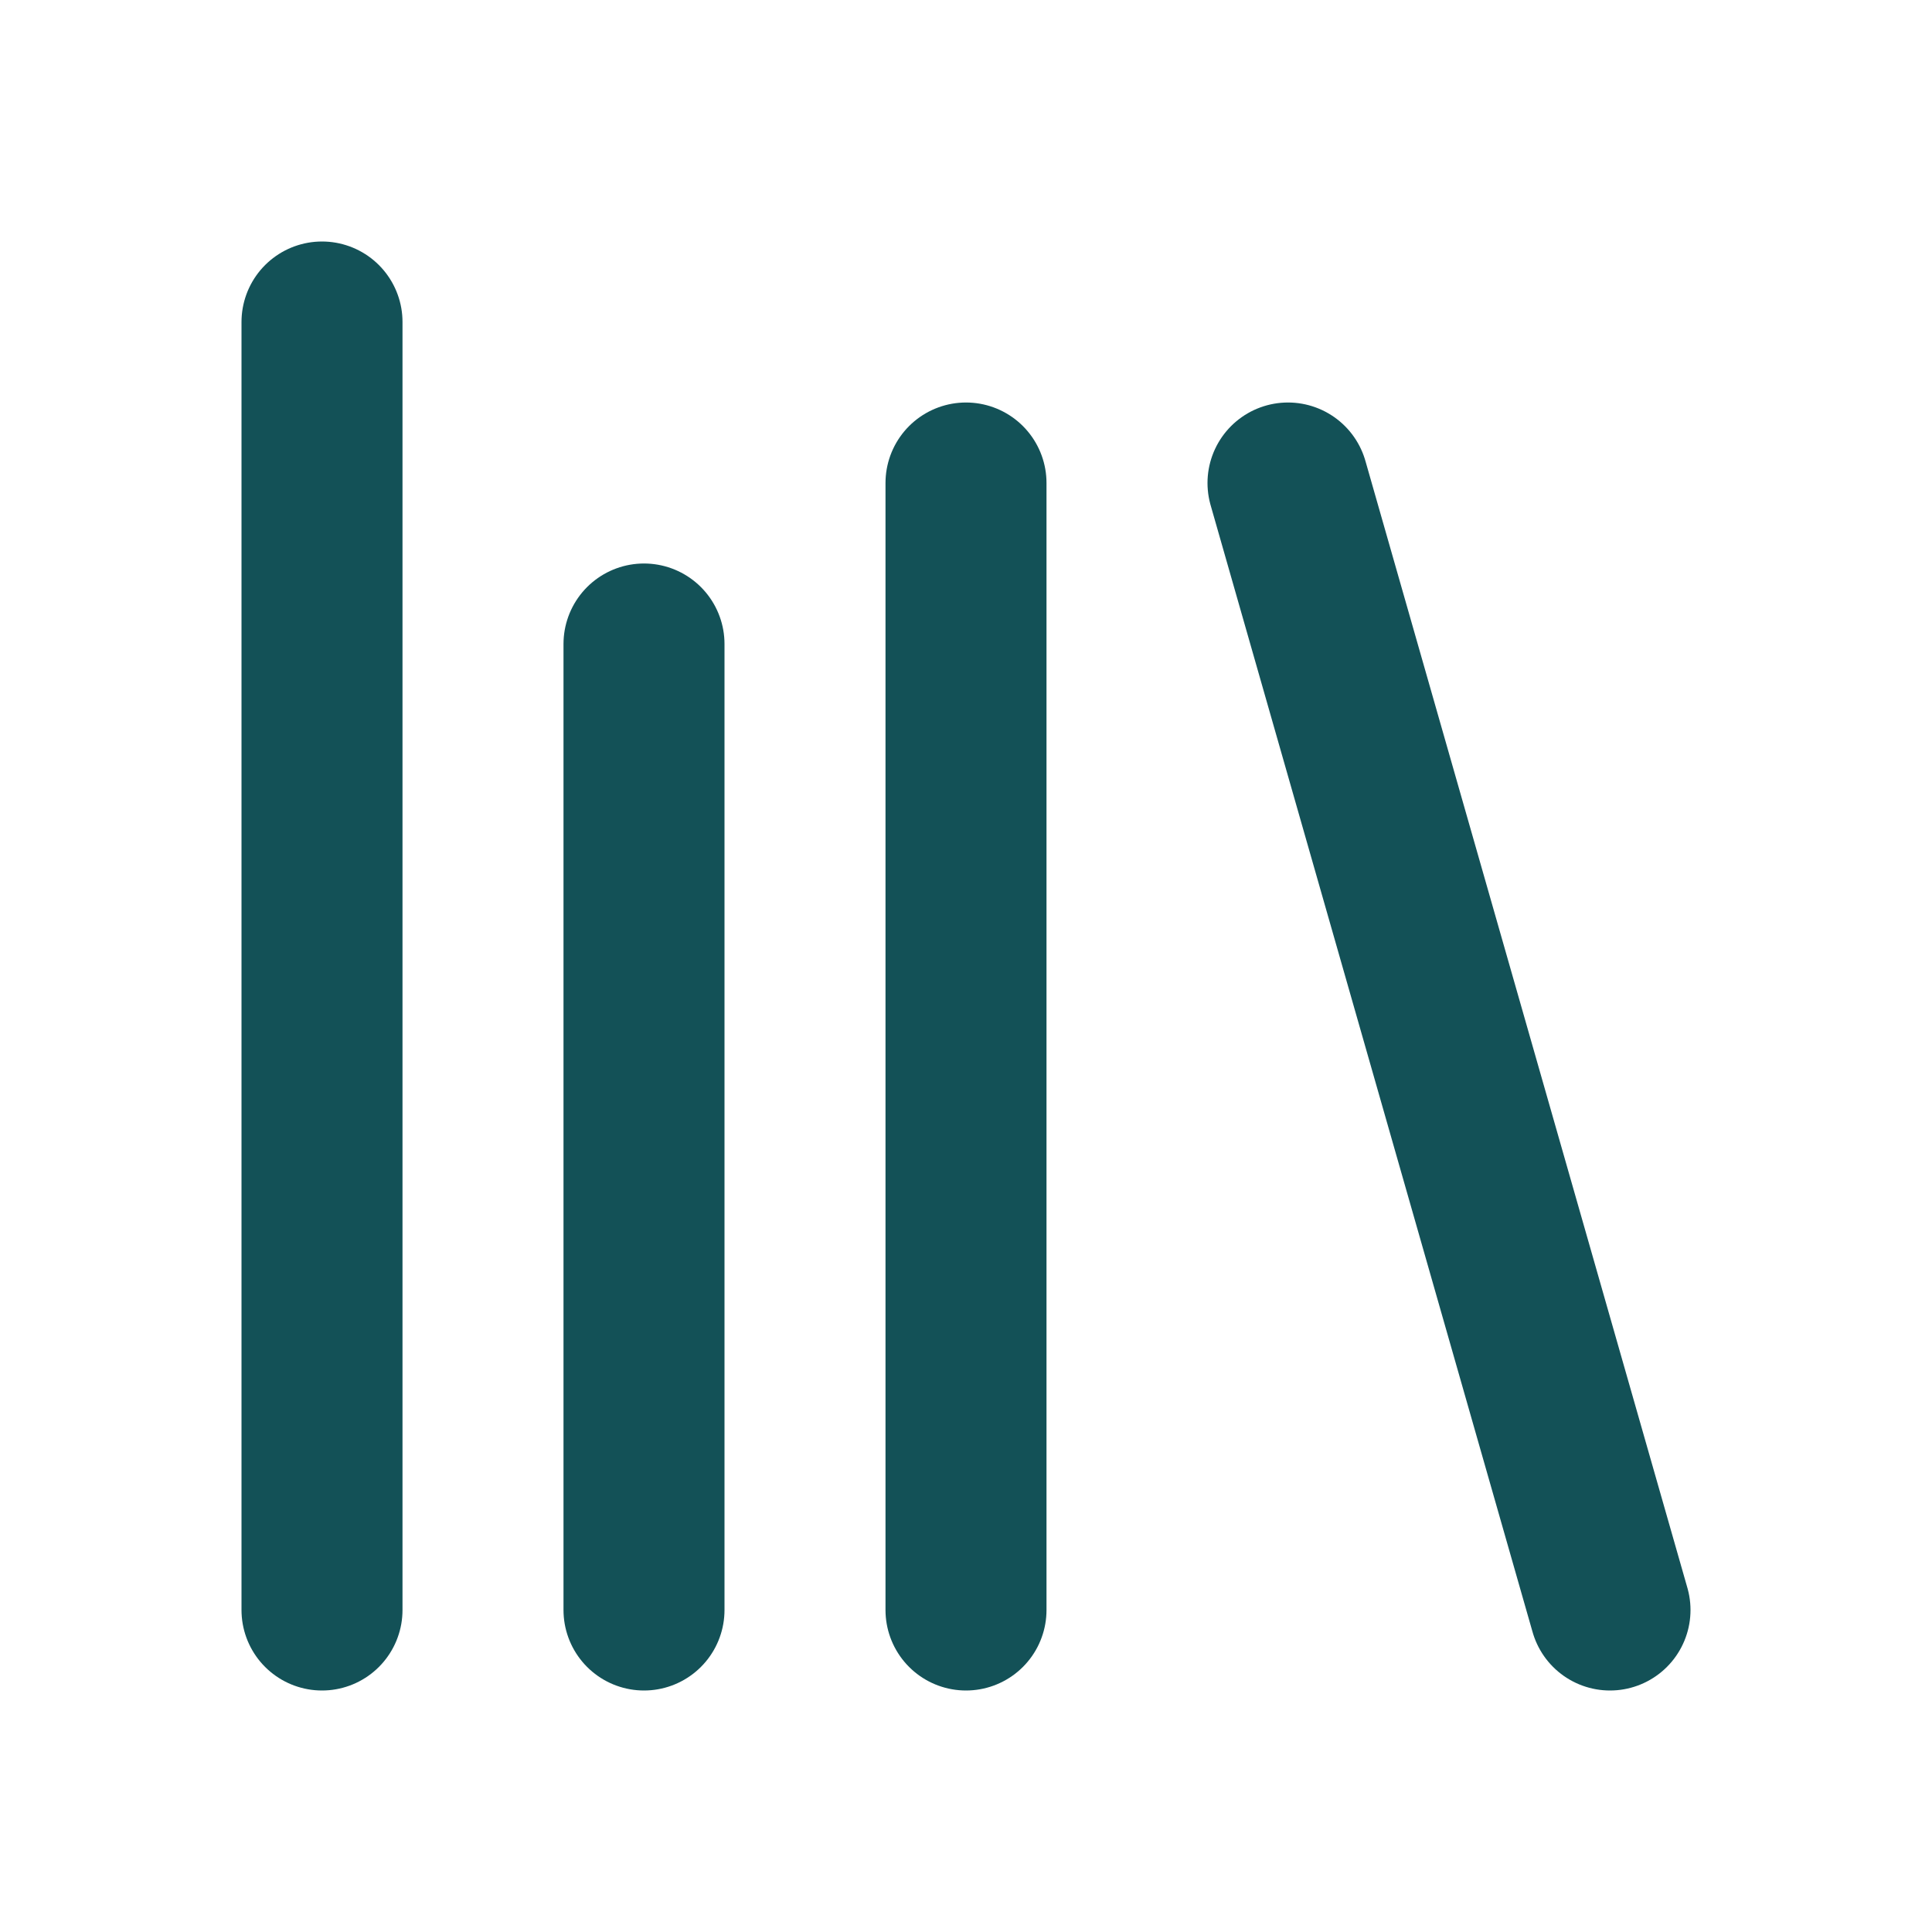
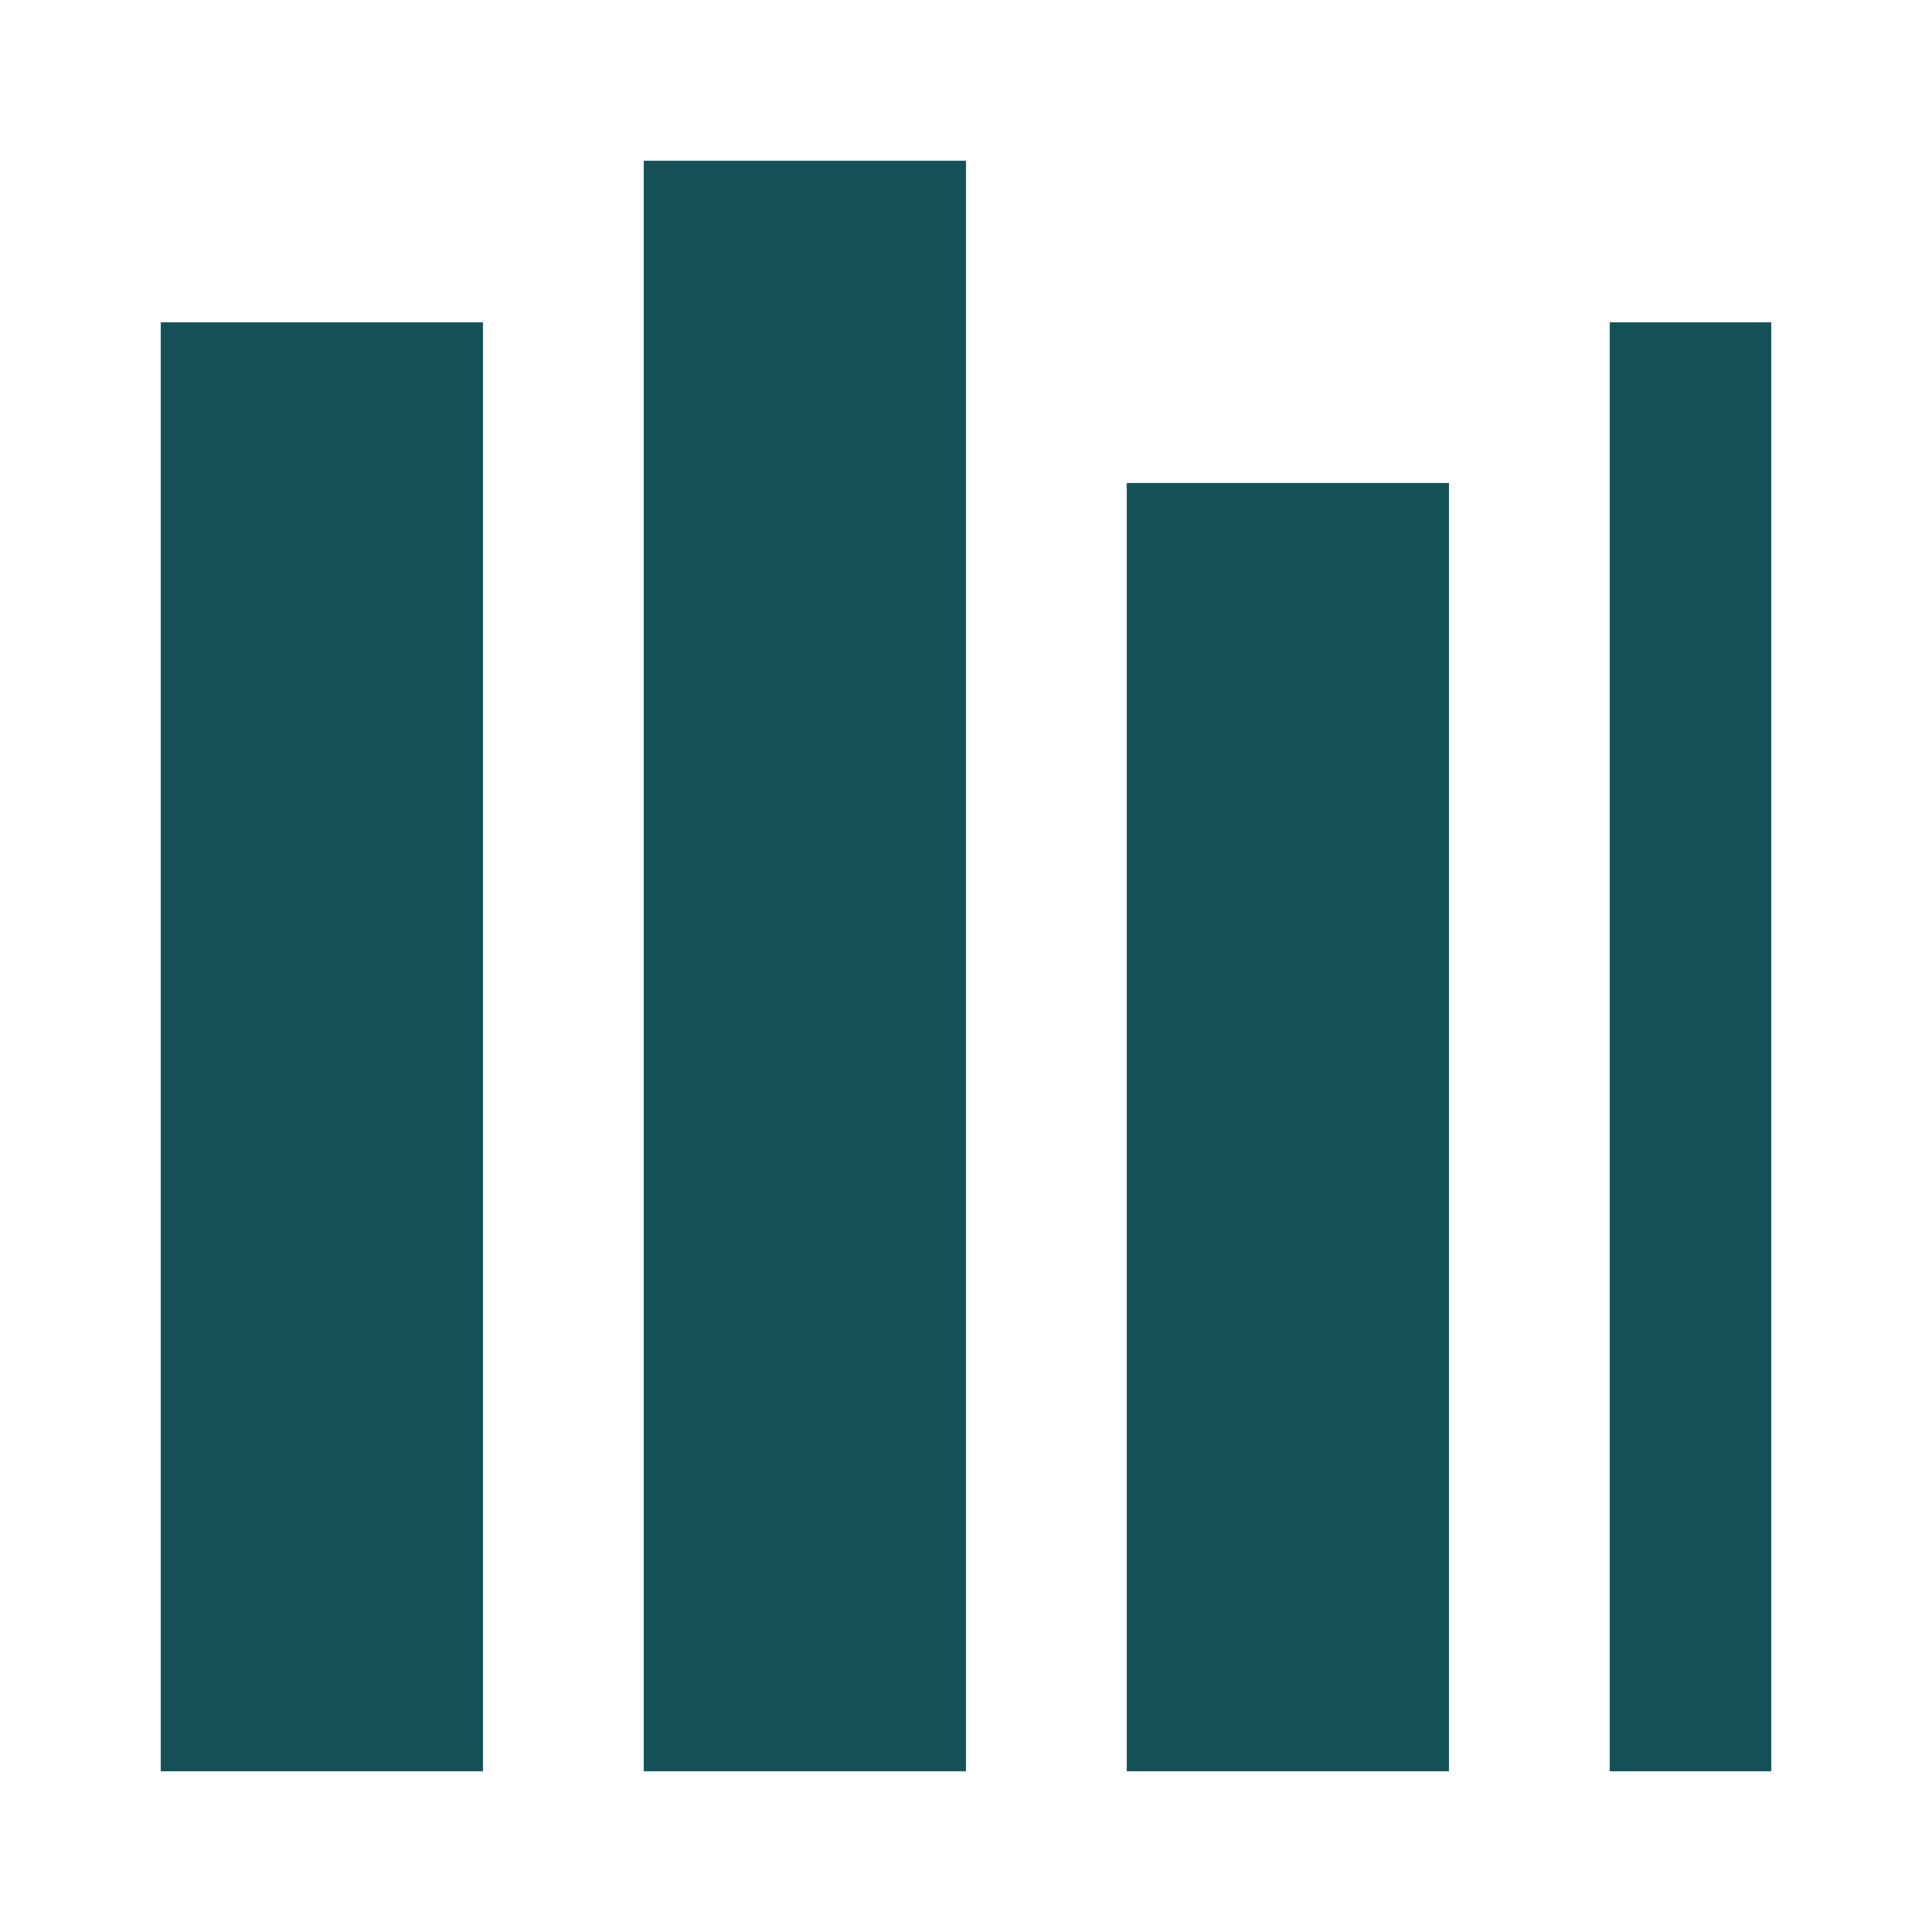
- <svg xmlns="http://www.w3.org/2000/svg" width="24" height="24" viewBox="0 0 24 24" fill="none" stroke="#135157" stroke-width="2" stroke-linecap="round" stroke-linejoin="round">
-   <path d="m16 6 4 14" />
-   <path d="M12 6v14" />
-   <path d="M8 8v12" />
-   <path d="M4 4v16" />
+ <svg xmlns="http://www.w3.org/2000/svg" width="24" height="24" viewBox="0 0 24 24" fill="none">
+   <g fill="#135157" shape-rendering="crispEdges">
+     <rect x="2" y="4" width="4" height="18" />
+     <rect x="8" y="2" width="4" height="20" />
+     <rect x="14" y="6" width="4" height="16" />
+     <rect x="20" y="4" width="2" height="18" />
+   </g>
</svg>
